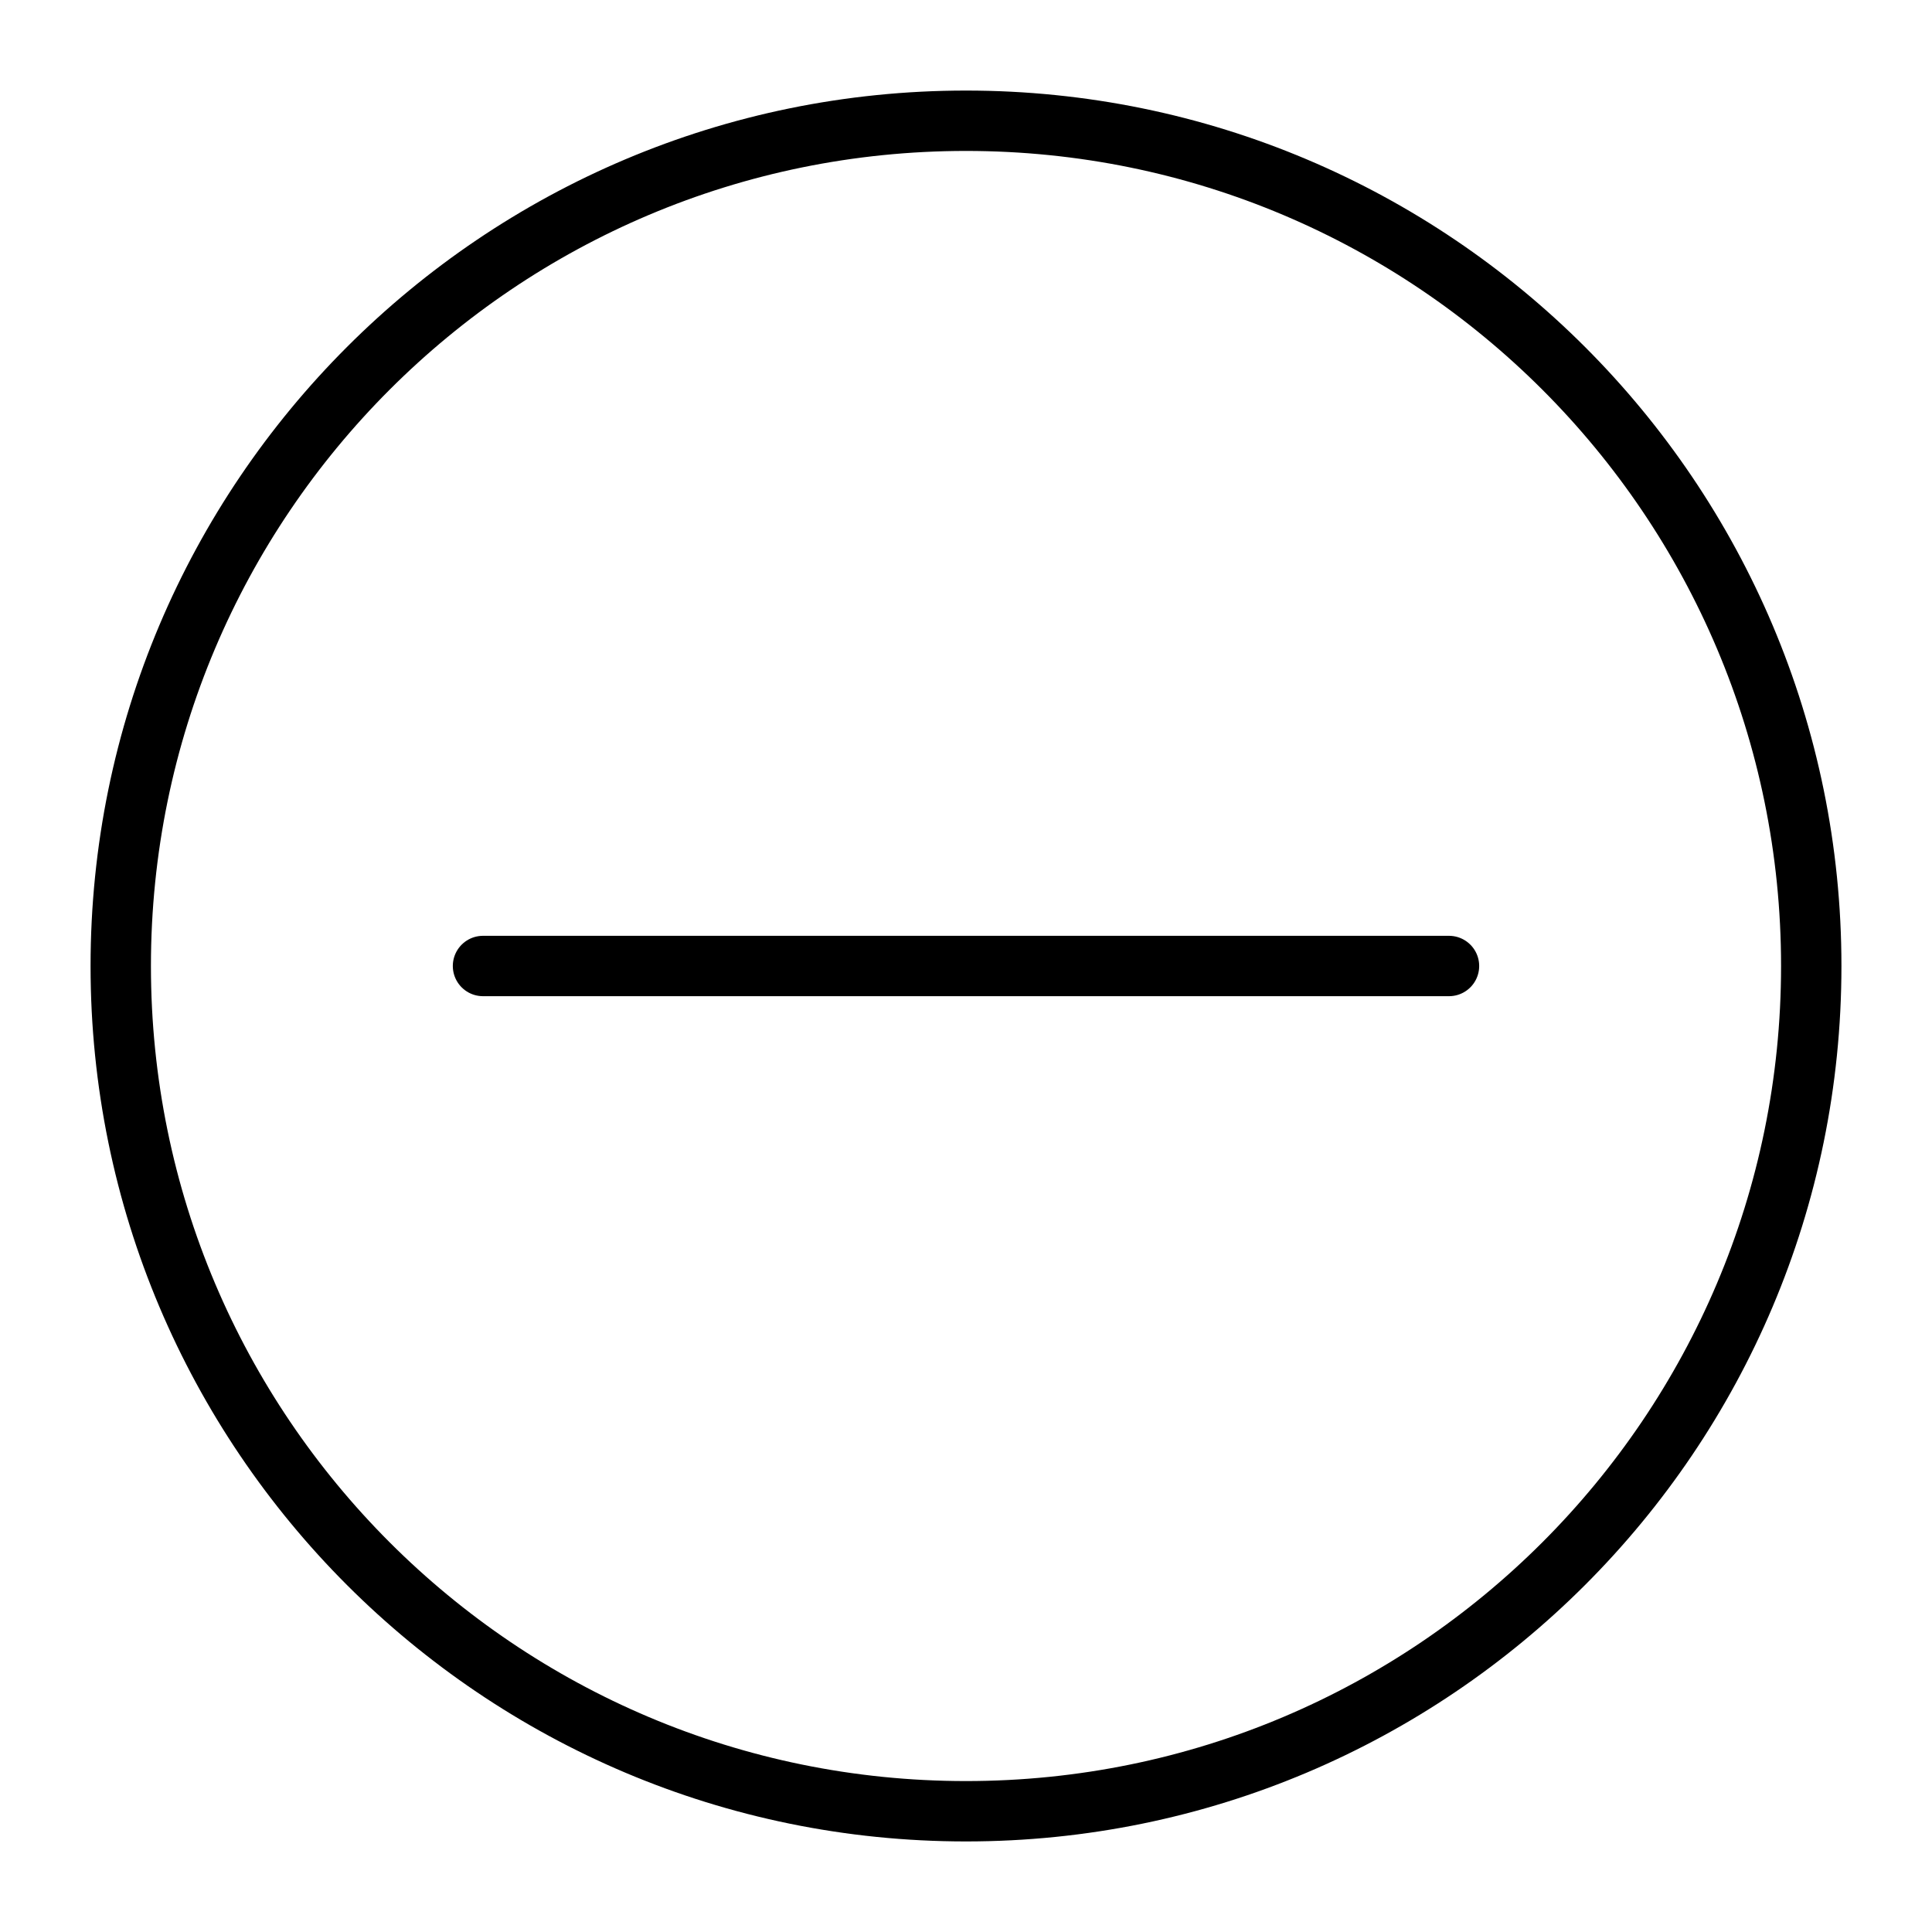
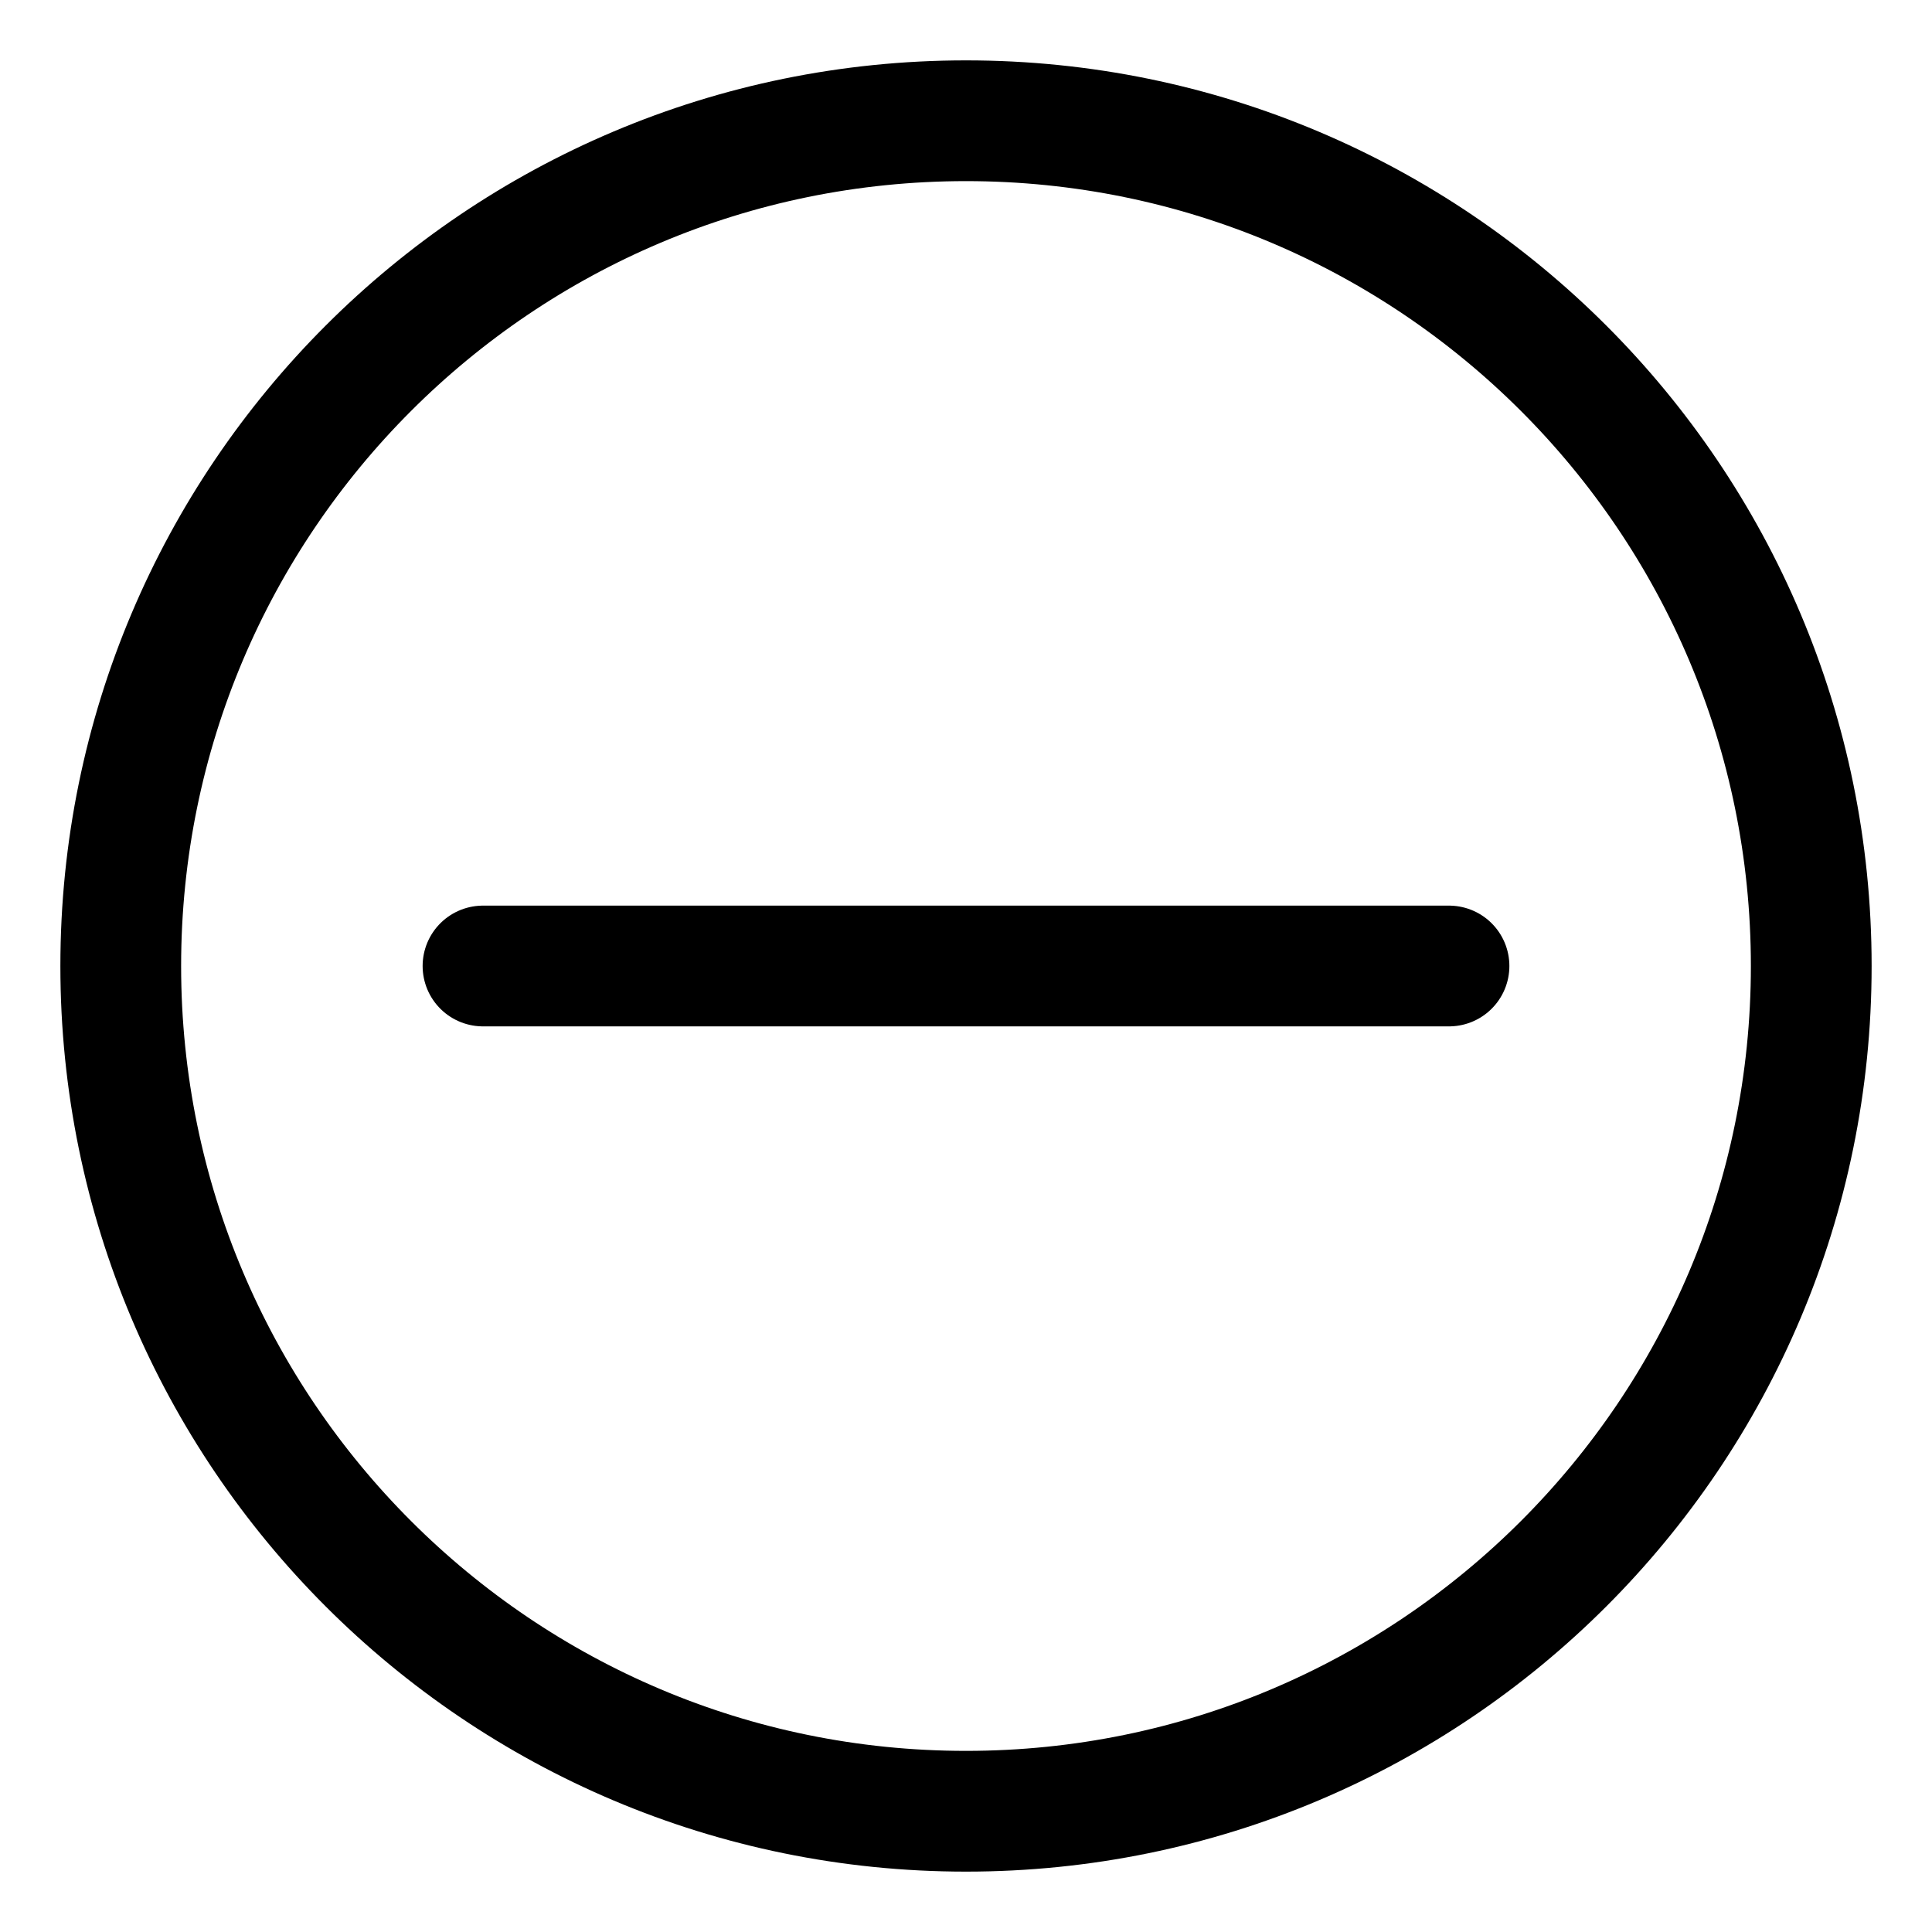
<svg xmlns="http://www.w3.org/2000/svg" viewBox="0 0 32 32">
-   <circle r="14" cx="16" cy="16" fill="none" stroke-width="1" stroke="#000" />
-   <path d="M8 16 L24 16" stroke-width="1" stroke="#000" stroke-linecap="round" />
+   <circle r="14" cx="16" cy="16" fill="none" stroke-width="2" stroke="#000" />
+   <path d="M8 16 L24 16" stroke-width="2" stroke="#000" stroke-linecap="round" />
</svg>
